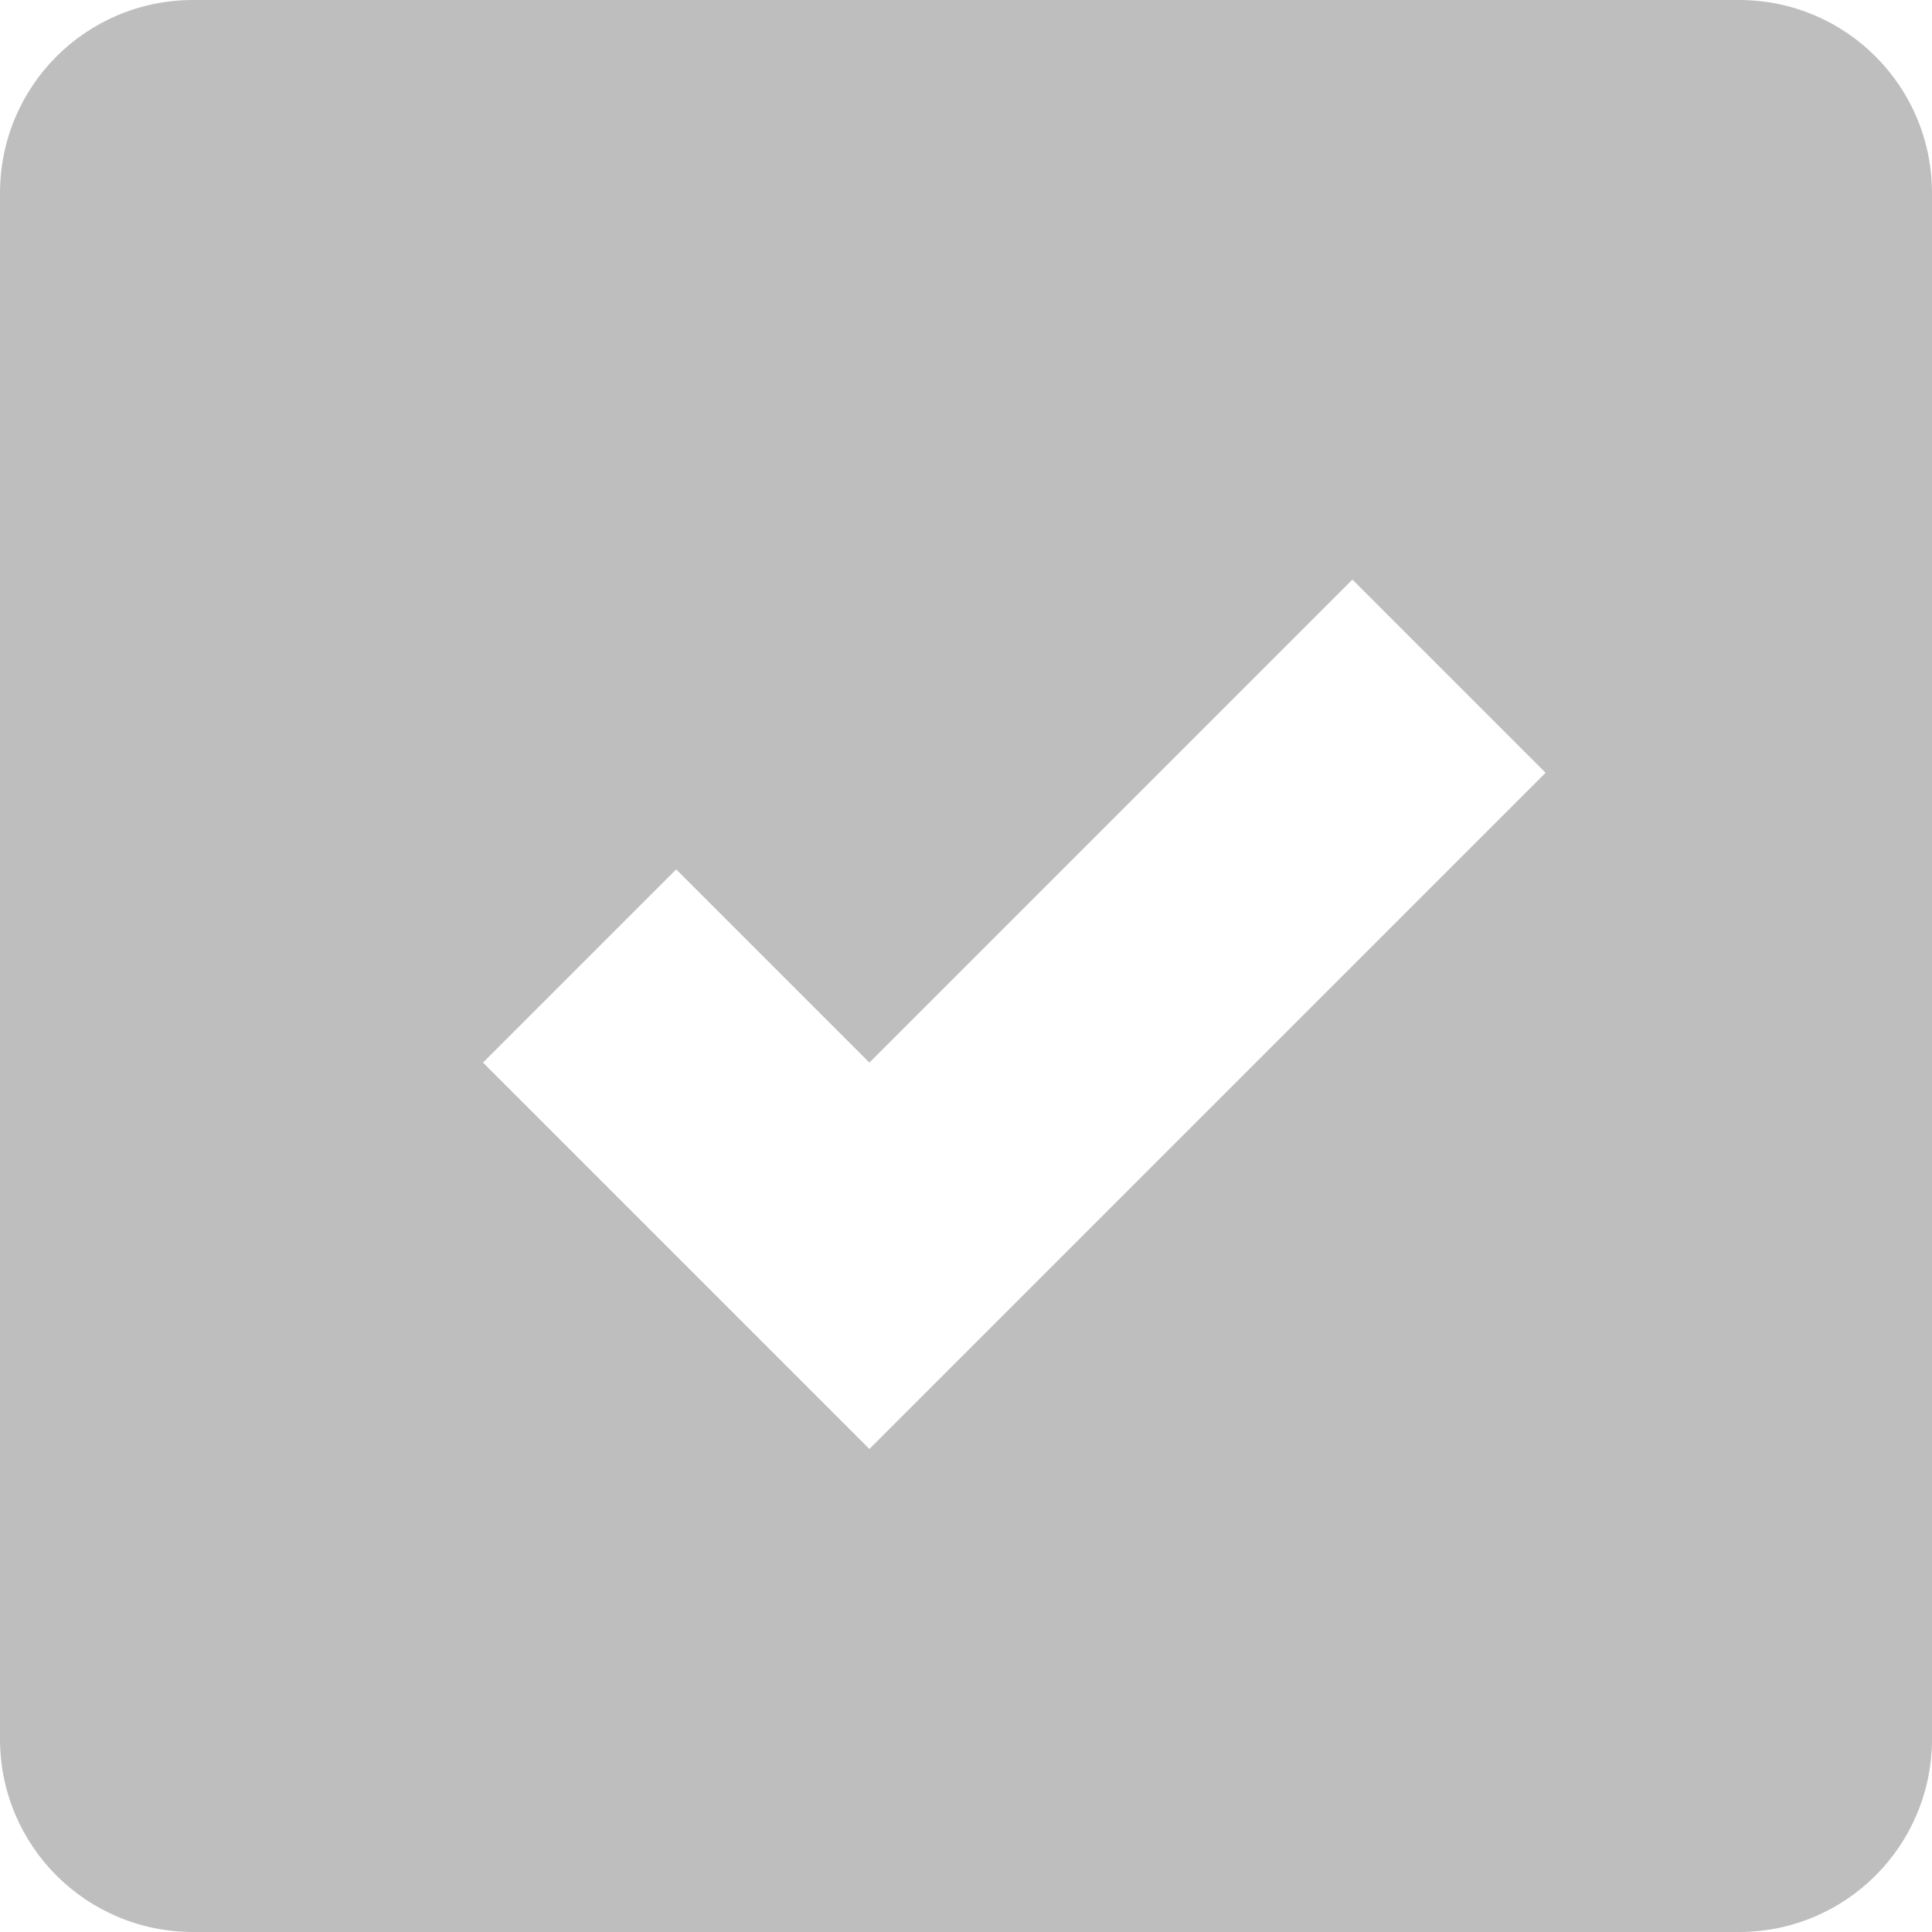
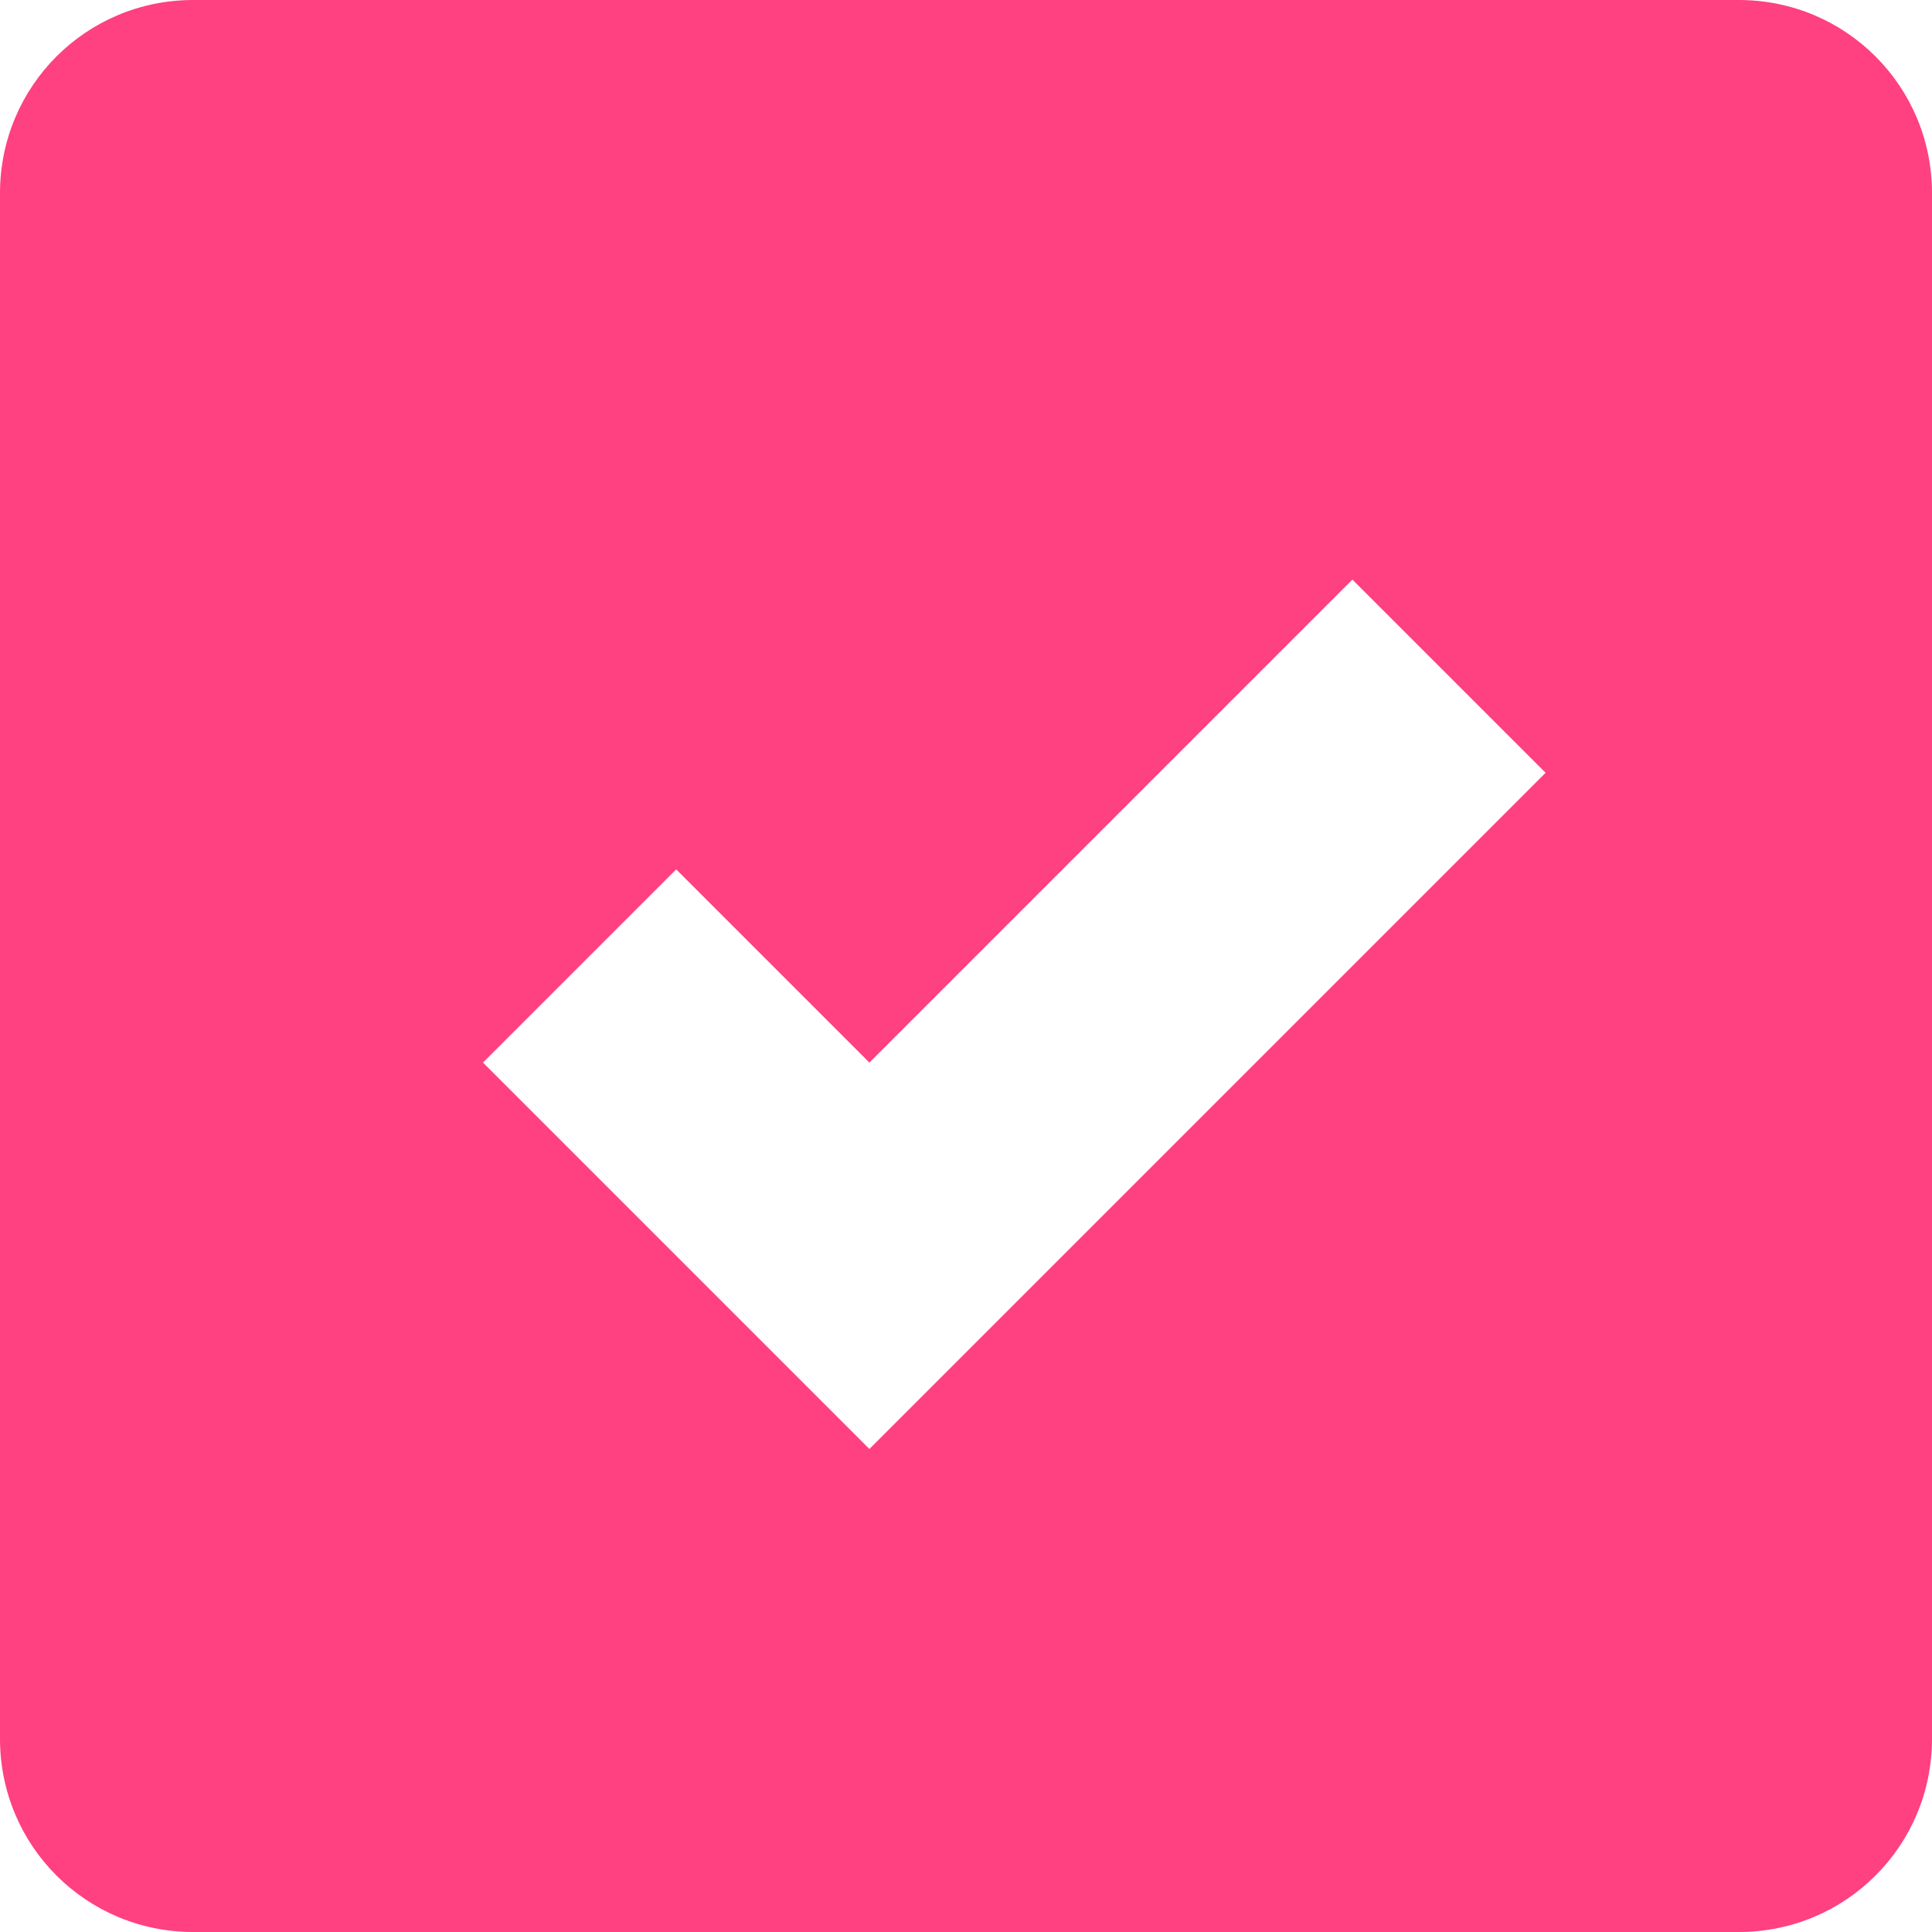
<svg xmlns="http://www.w3.org/2000/svg" width="20" height="20" viewBox="0 0 20 20" id="svg2" version="1.1">
  <defs id="defs4" />
  <g id="layer1" transform="translate(0,-1032.362)">
-     <path style="color:#000000;clip-rule:nonzero;display:inline;overflow:visible;visibility:visible;opacity:1;isolation:auto;mix-blend-mode:normal;color-interpolation:sRGB;color-interpolation-filters:linearRGB;solid-color:#000000;solid-opacity:1;fill:#bebebe;fill-opacity:1;fill-rule:evenodd;stroke:none;stroke-width:1;stroke-linecap:butt;stroke-linejoin:miter;stroke-miterlimit:4;stroke-dasharray:none;stroke-dashoffset:0;stroke-opacity:1;color-rendering:auto;image-rendering:auto;shape-rendering:auto;text-rendering:auto;enable-background:accumulate;marker:none;filter-blend-mode:normal;filter-gaussianBlur-deviation:0" d="M 2 0 C 0.892 0 0 0.892 0 2 L 0 18 C 0 19.108 0.892 20 2 20 L 18 20 C 19.108 20 20 19.108 20 18 L 20 2 C 20 0.892 19.108 0 18 0 L 2 0 z M 14 6 L 16 8 L 9 15 L 5 11 L 7 9 L 9 11 L 14 6 z " transform="translate(0,1032.362)" id="rect4138" />
+     <path style="color:#000000;clip-rule:nonzero;display:inline;overflow:visible;visibility:visible;opacity:1;isolation:auto;mix-blend-mode:normal;color-interpolation:sRGB;color-interpolation-filters:linearRGB;solid-color:#000000;solid-opacity:1;fill:#FF4081;fill-opacity:1;fill-rule:evenodd;stroke:none;stroke-width:1;stroke-linecap:butt;stroke-linejoin:miter;stroke-miterlimit:4;stroke-dasharray:none;stroke-dashoffset:0;stroke-opacity:1;color-rendering:auto;image-rendering:auto;shape-rendering:auto;text-rendering:auto;enable-background:accumulate;marker:none;filter-blend-mode:normal;filter-gaussianBlur-deviation:0" d="M 2 0 C 0.892 0 0 0.892 0 2 L 0 18 C 0 19.108 0.892 20 2 20 L 18 20 C 19.108 20 20 19.108 20 18 L 20 2 C 20 0.892 19.108 0 18 0 L 2 0 z M 14 6 L 16 8 L 9 15 L 5 11 L 7 9 L 9 11 L 14 6 z " transform="translate(0,1032.362)" id="rect4138" />
  </g>
</svg>
